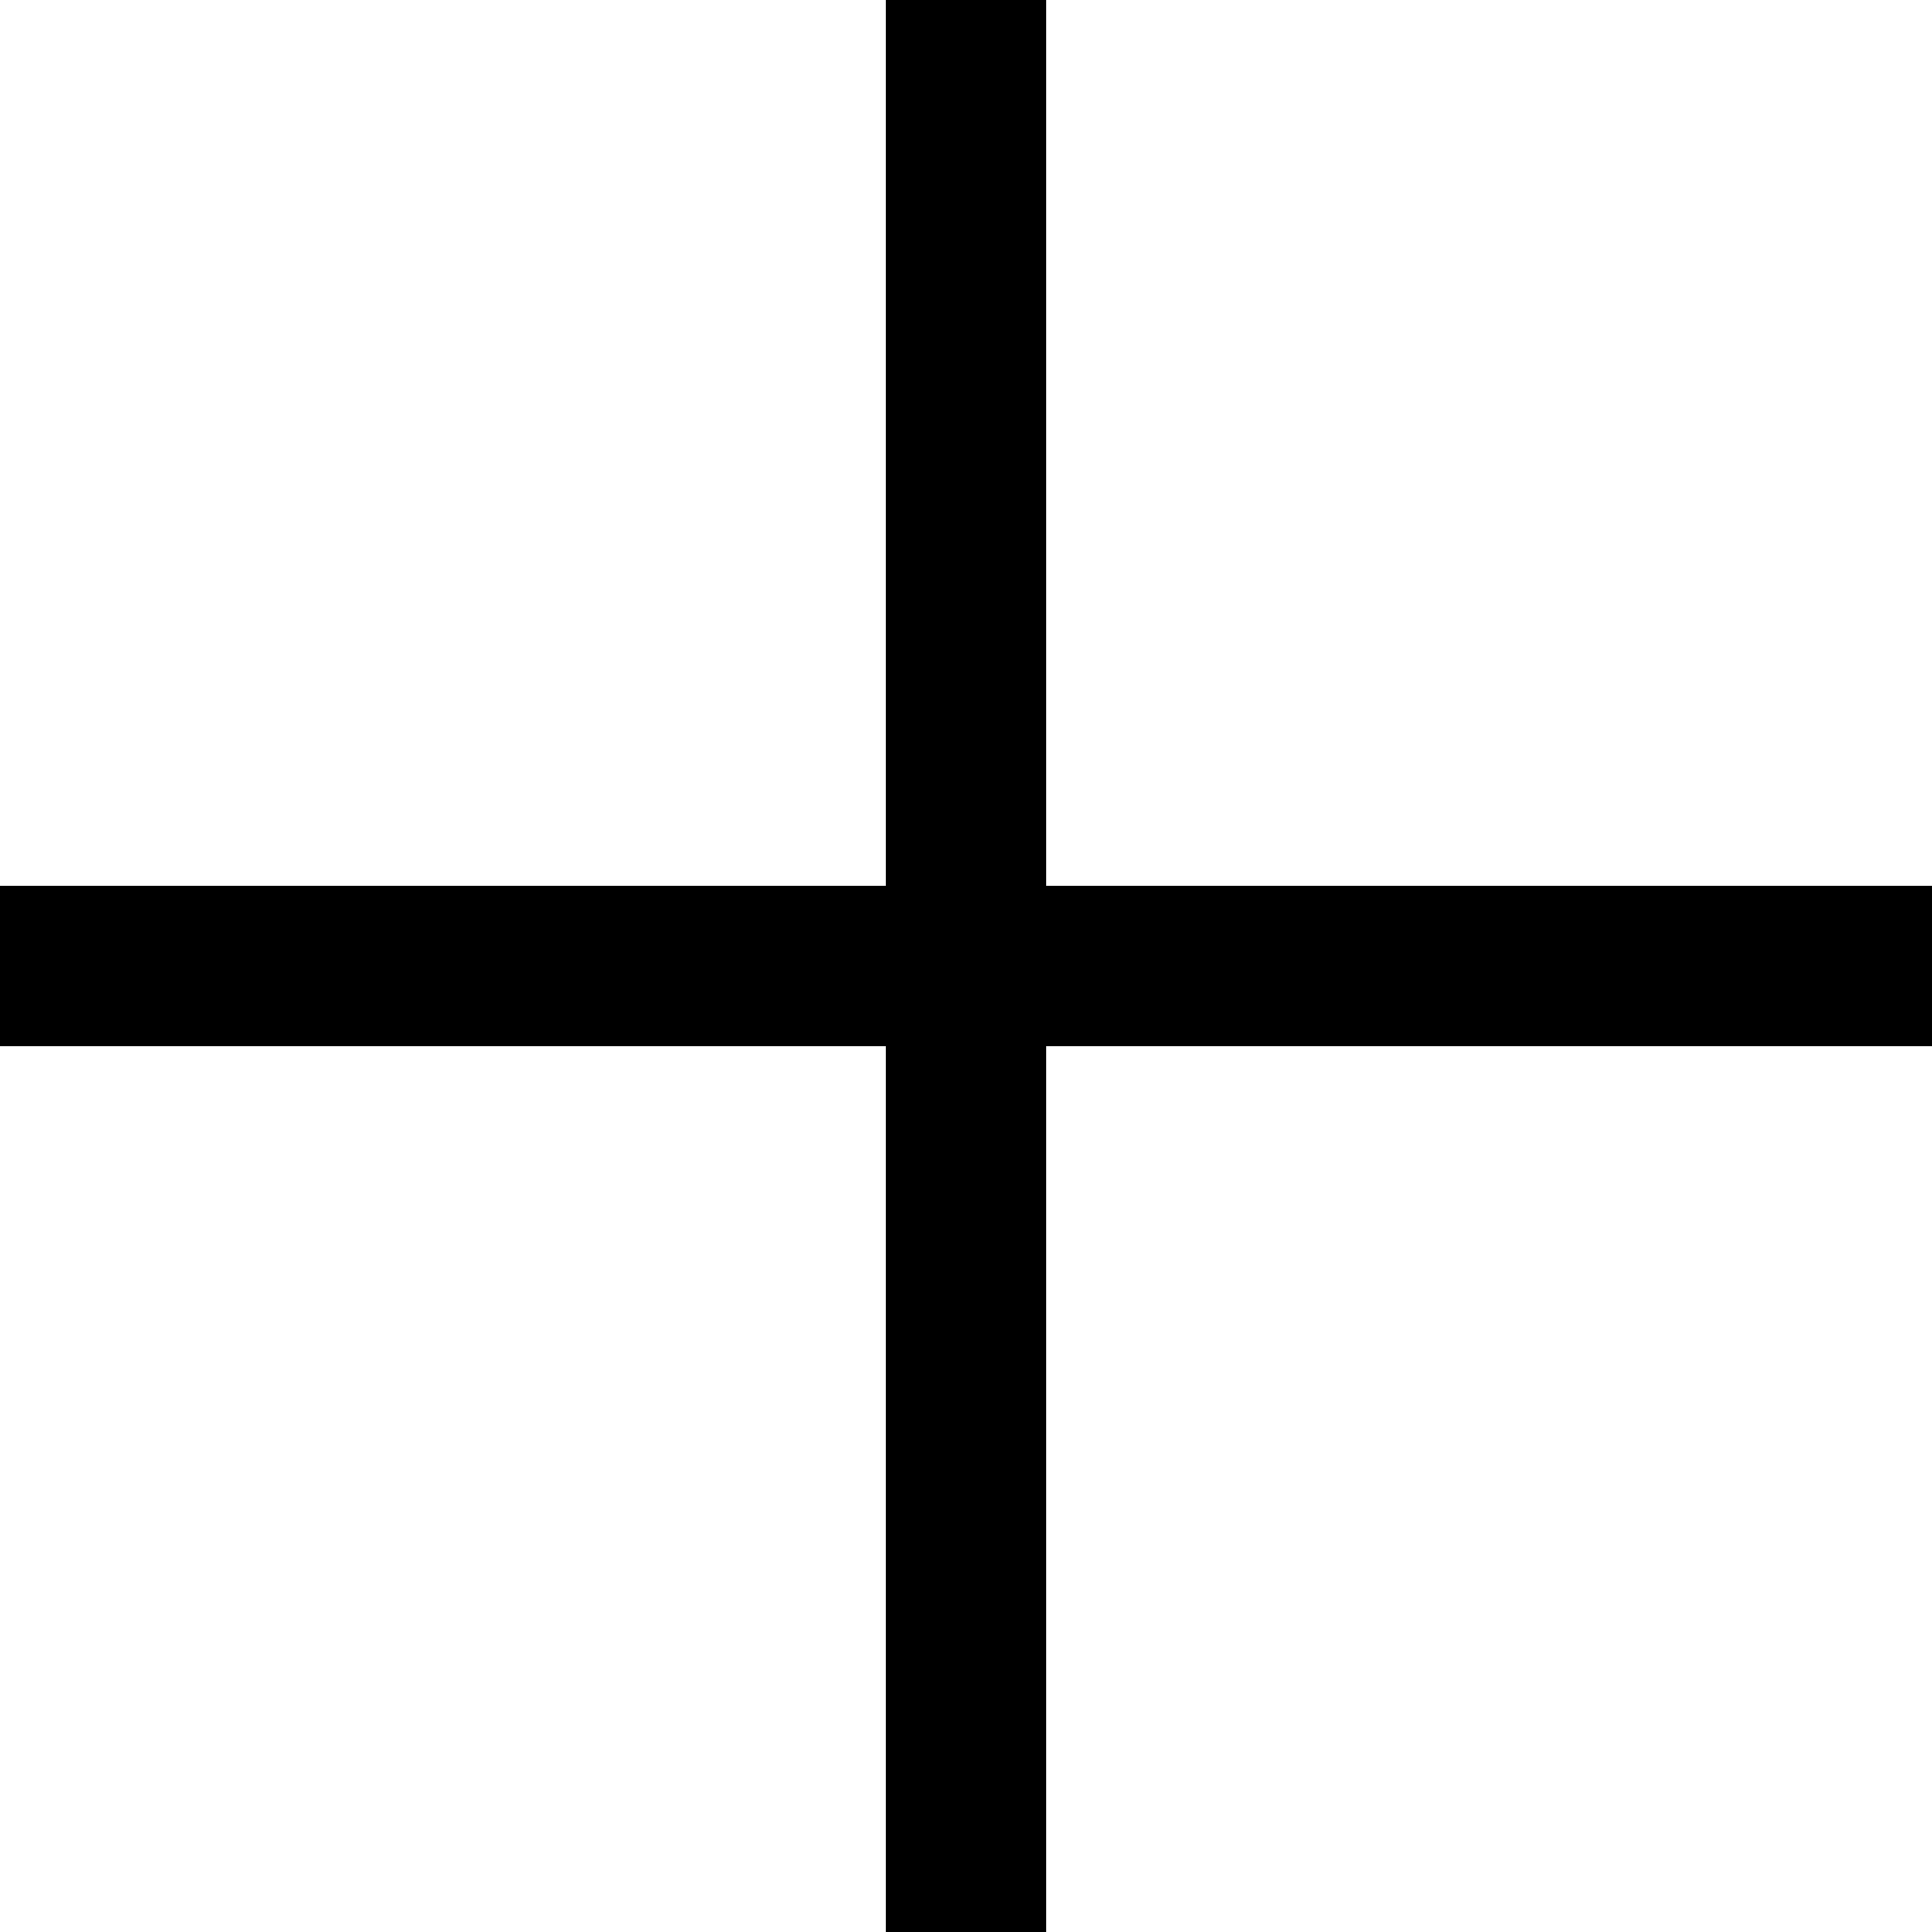
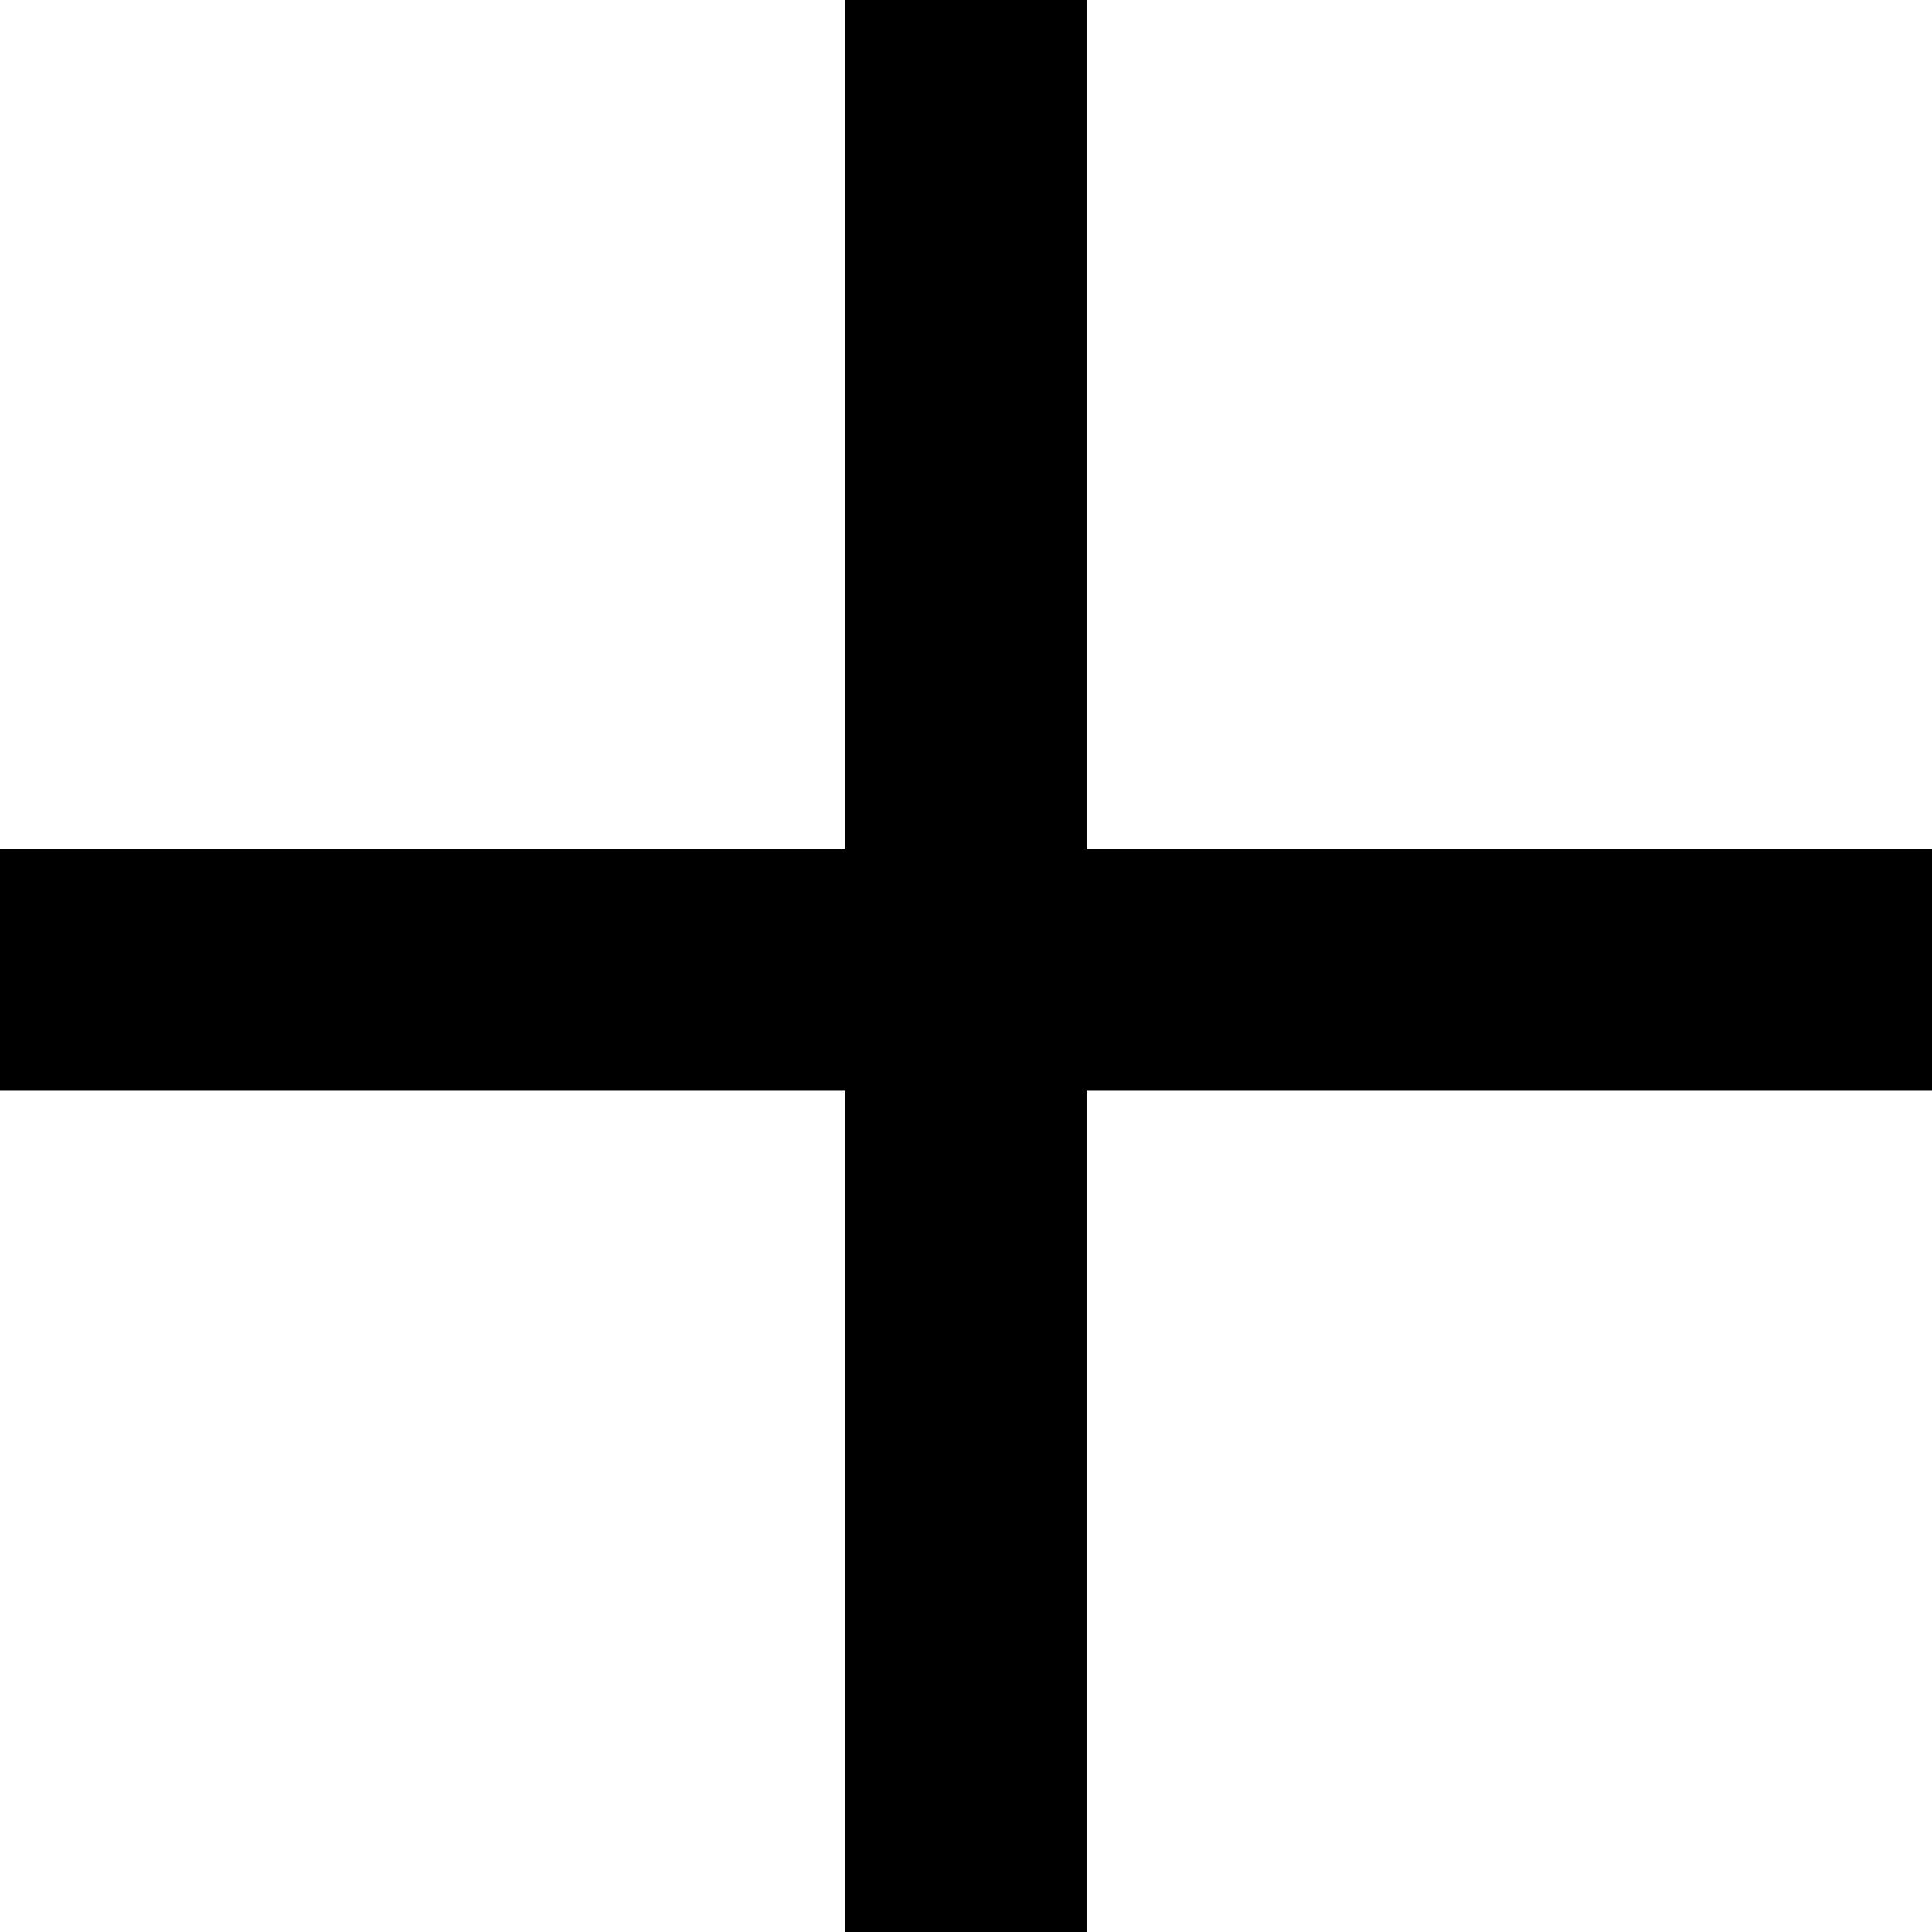
- <svg xmlns="http://www.w3.org/2000/svg" version="1.1" id="Layer_1" x="0px" y="0px" width="{{SIZE}}" height="{{SIZE}}" viewBox="0 0 48 48" style="enable-background:new 0 0 48 48;" xml:space="preserve">
-   <polygon id="XMLID_2960_" style="{{STYLE}}" points="231.1,148.4 209.1,148.4 209.1,126.4 205.1,126.4 205.1,148.4 183.1,148.4 183.1,152.4  205.1,152.4 205.1,174.4 209.1,174.4 209.1,152.4 231.1,152.4 " />
-   <polygon id="XMLID_1_" style="{{STYLE}}" points="48,22 26,22 26,0 22,0 22,22 0,22 0,26 22,26 22,48 26,48 26,26 48,26 " />
+ <svg xmlns="http://www.w3.org/2000/svg" version="1.1" id="Layer_1" x="0px" y="0px" width="{{SIZE}}" height="{{SIZE}}" viewBox="-371 589 48 48" style="enable-background:new -371 589 48 48;" xml:space="preserve">
+   <polygon id="XMLID_106_" style="{{STYLE}}" points="-323,610.1 -344,610.1 -344,589 -350,589 -350,610.1 -371,610.1 -371,616.1 -350,616.1 -350,637  -344,637 -344,616.1 -323,616.1 " />
</svg>
